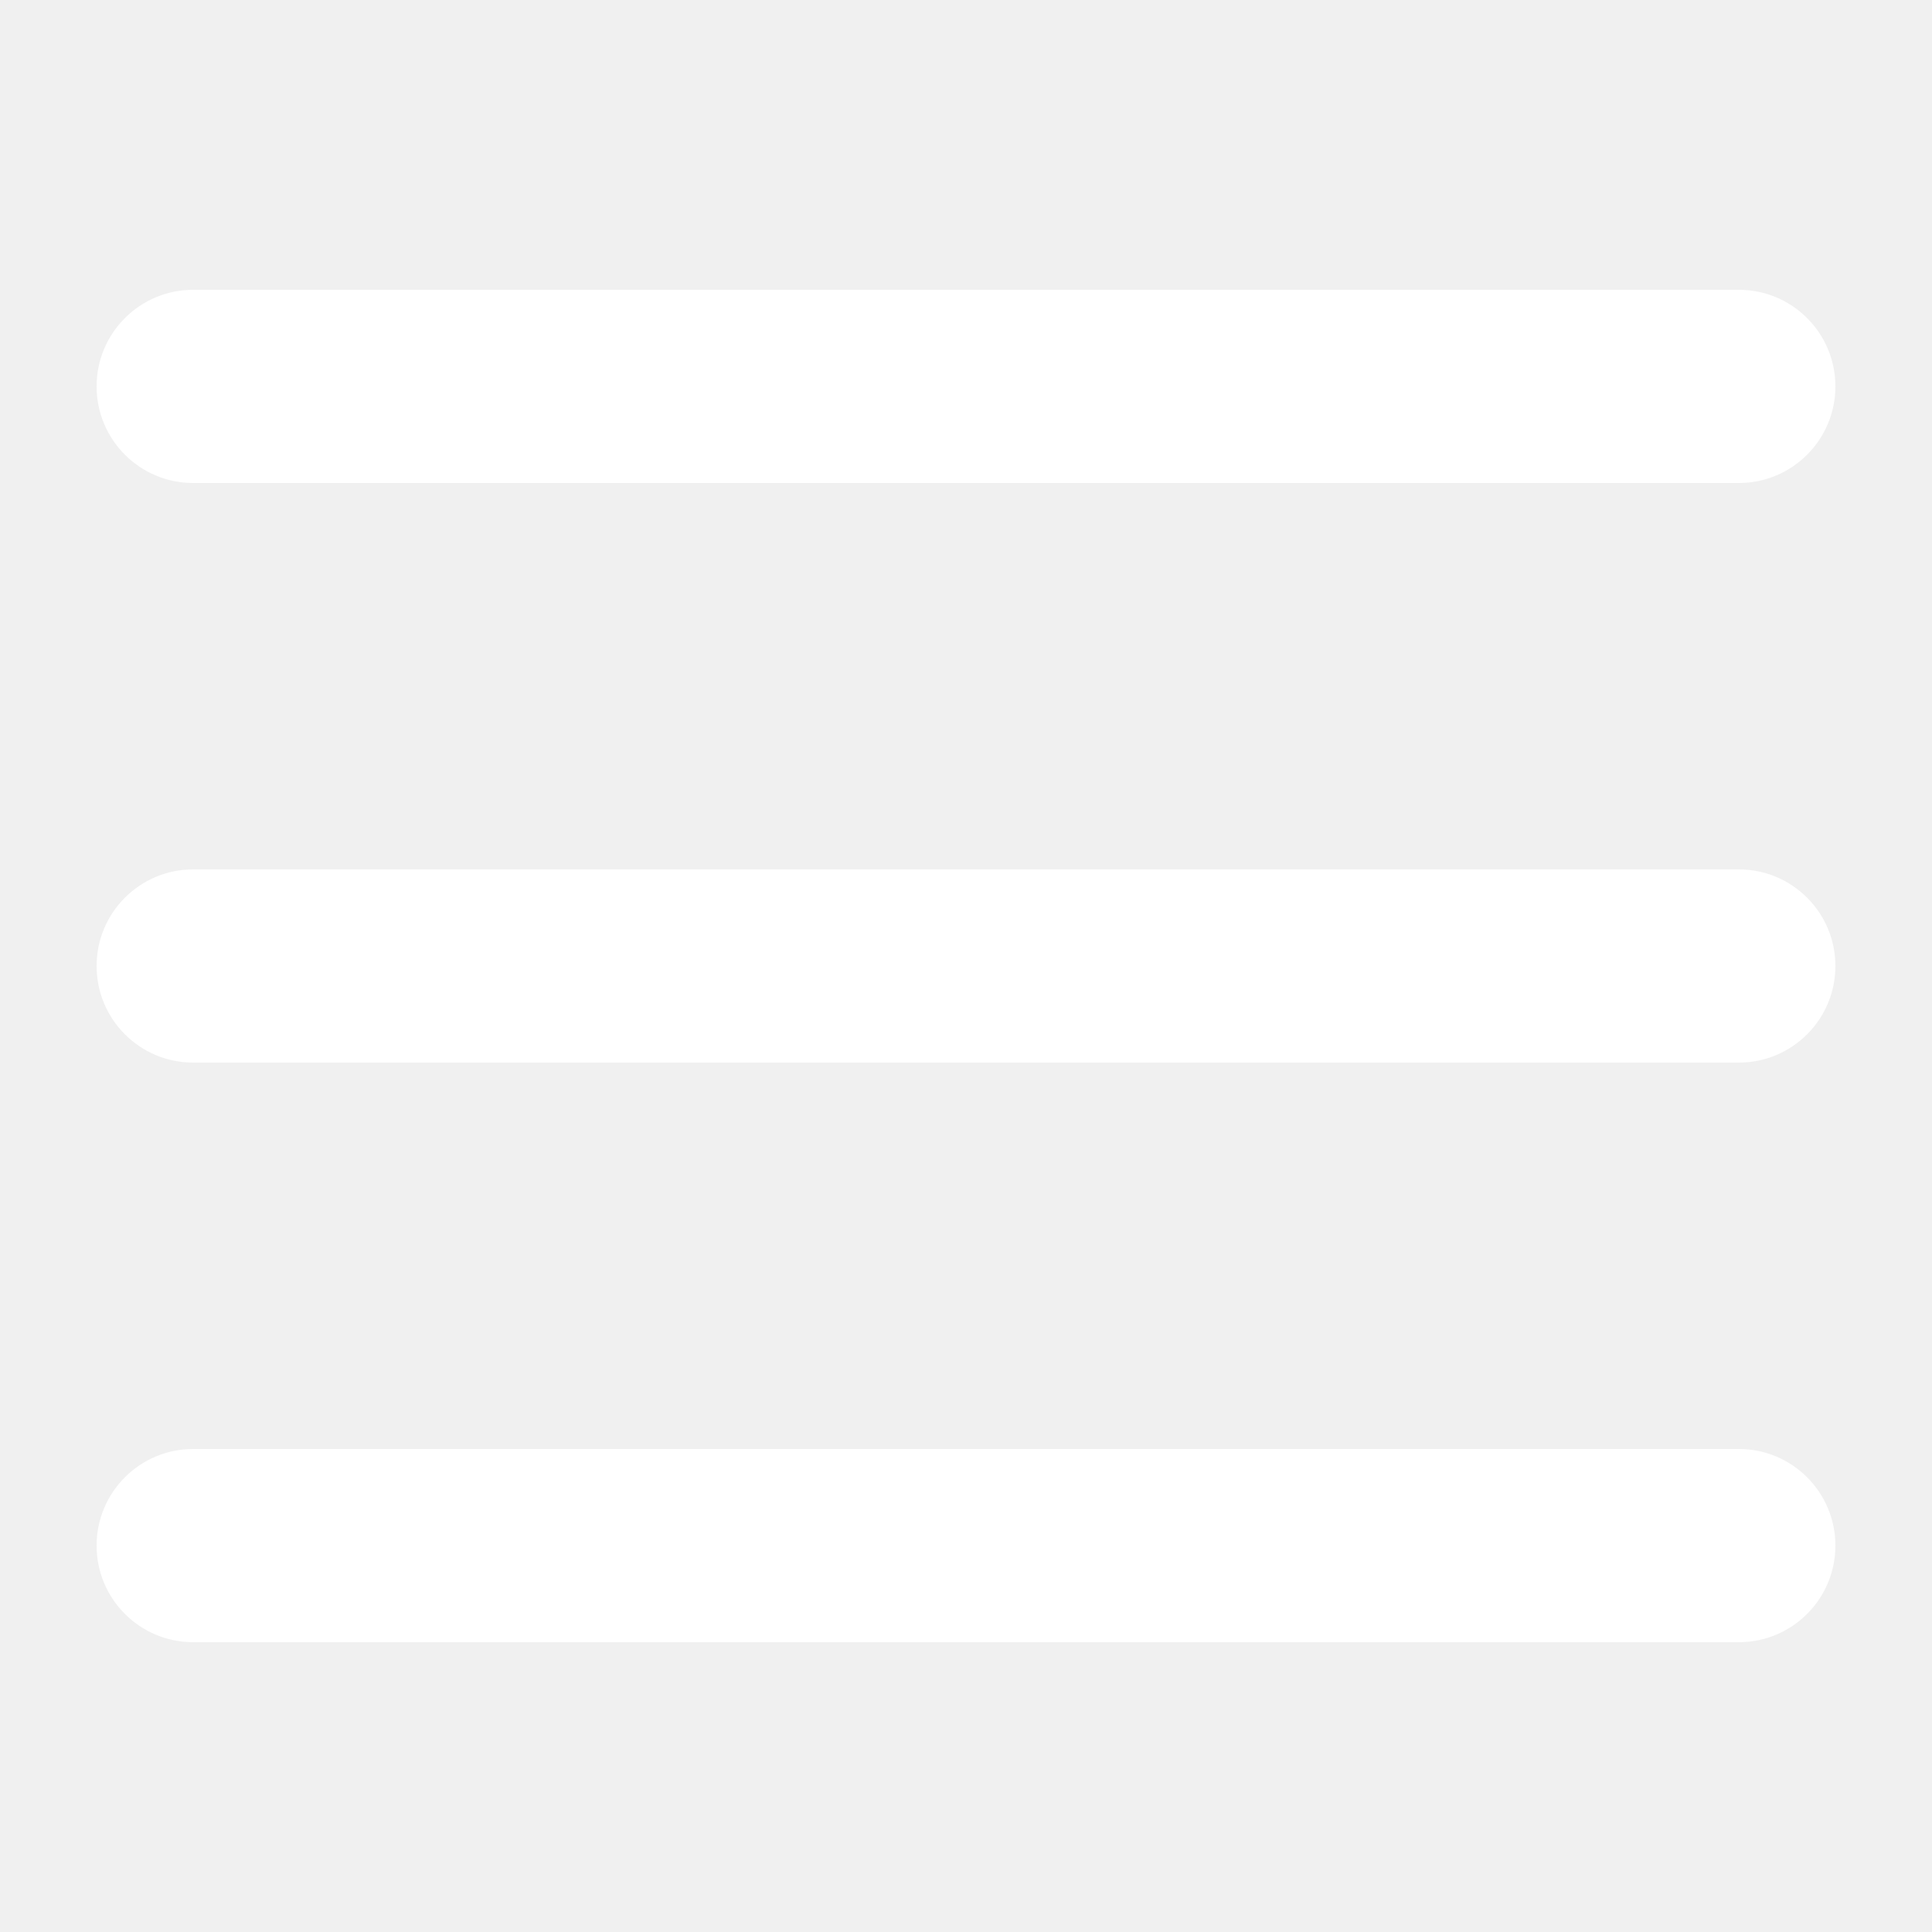
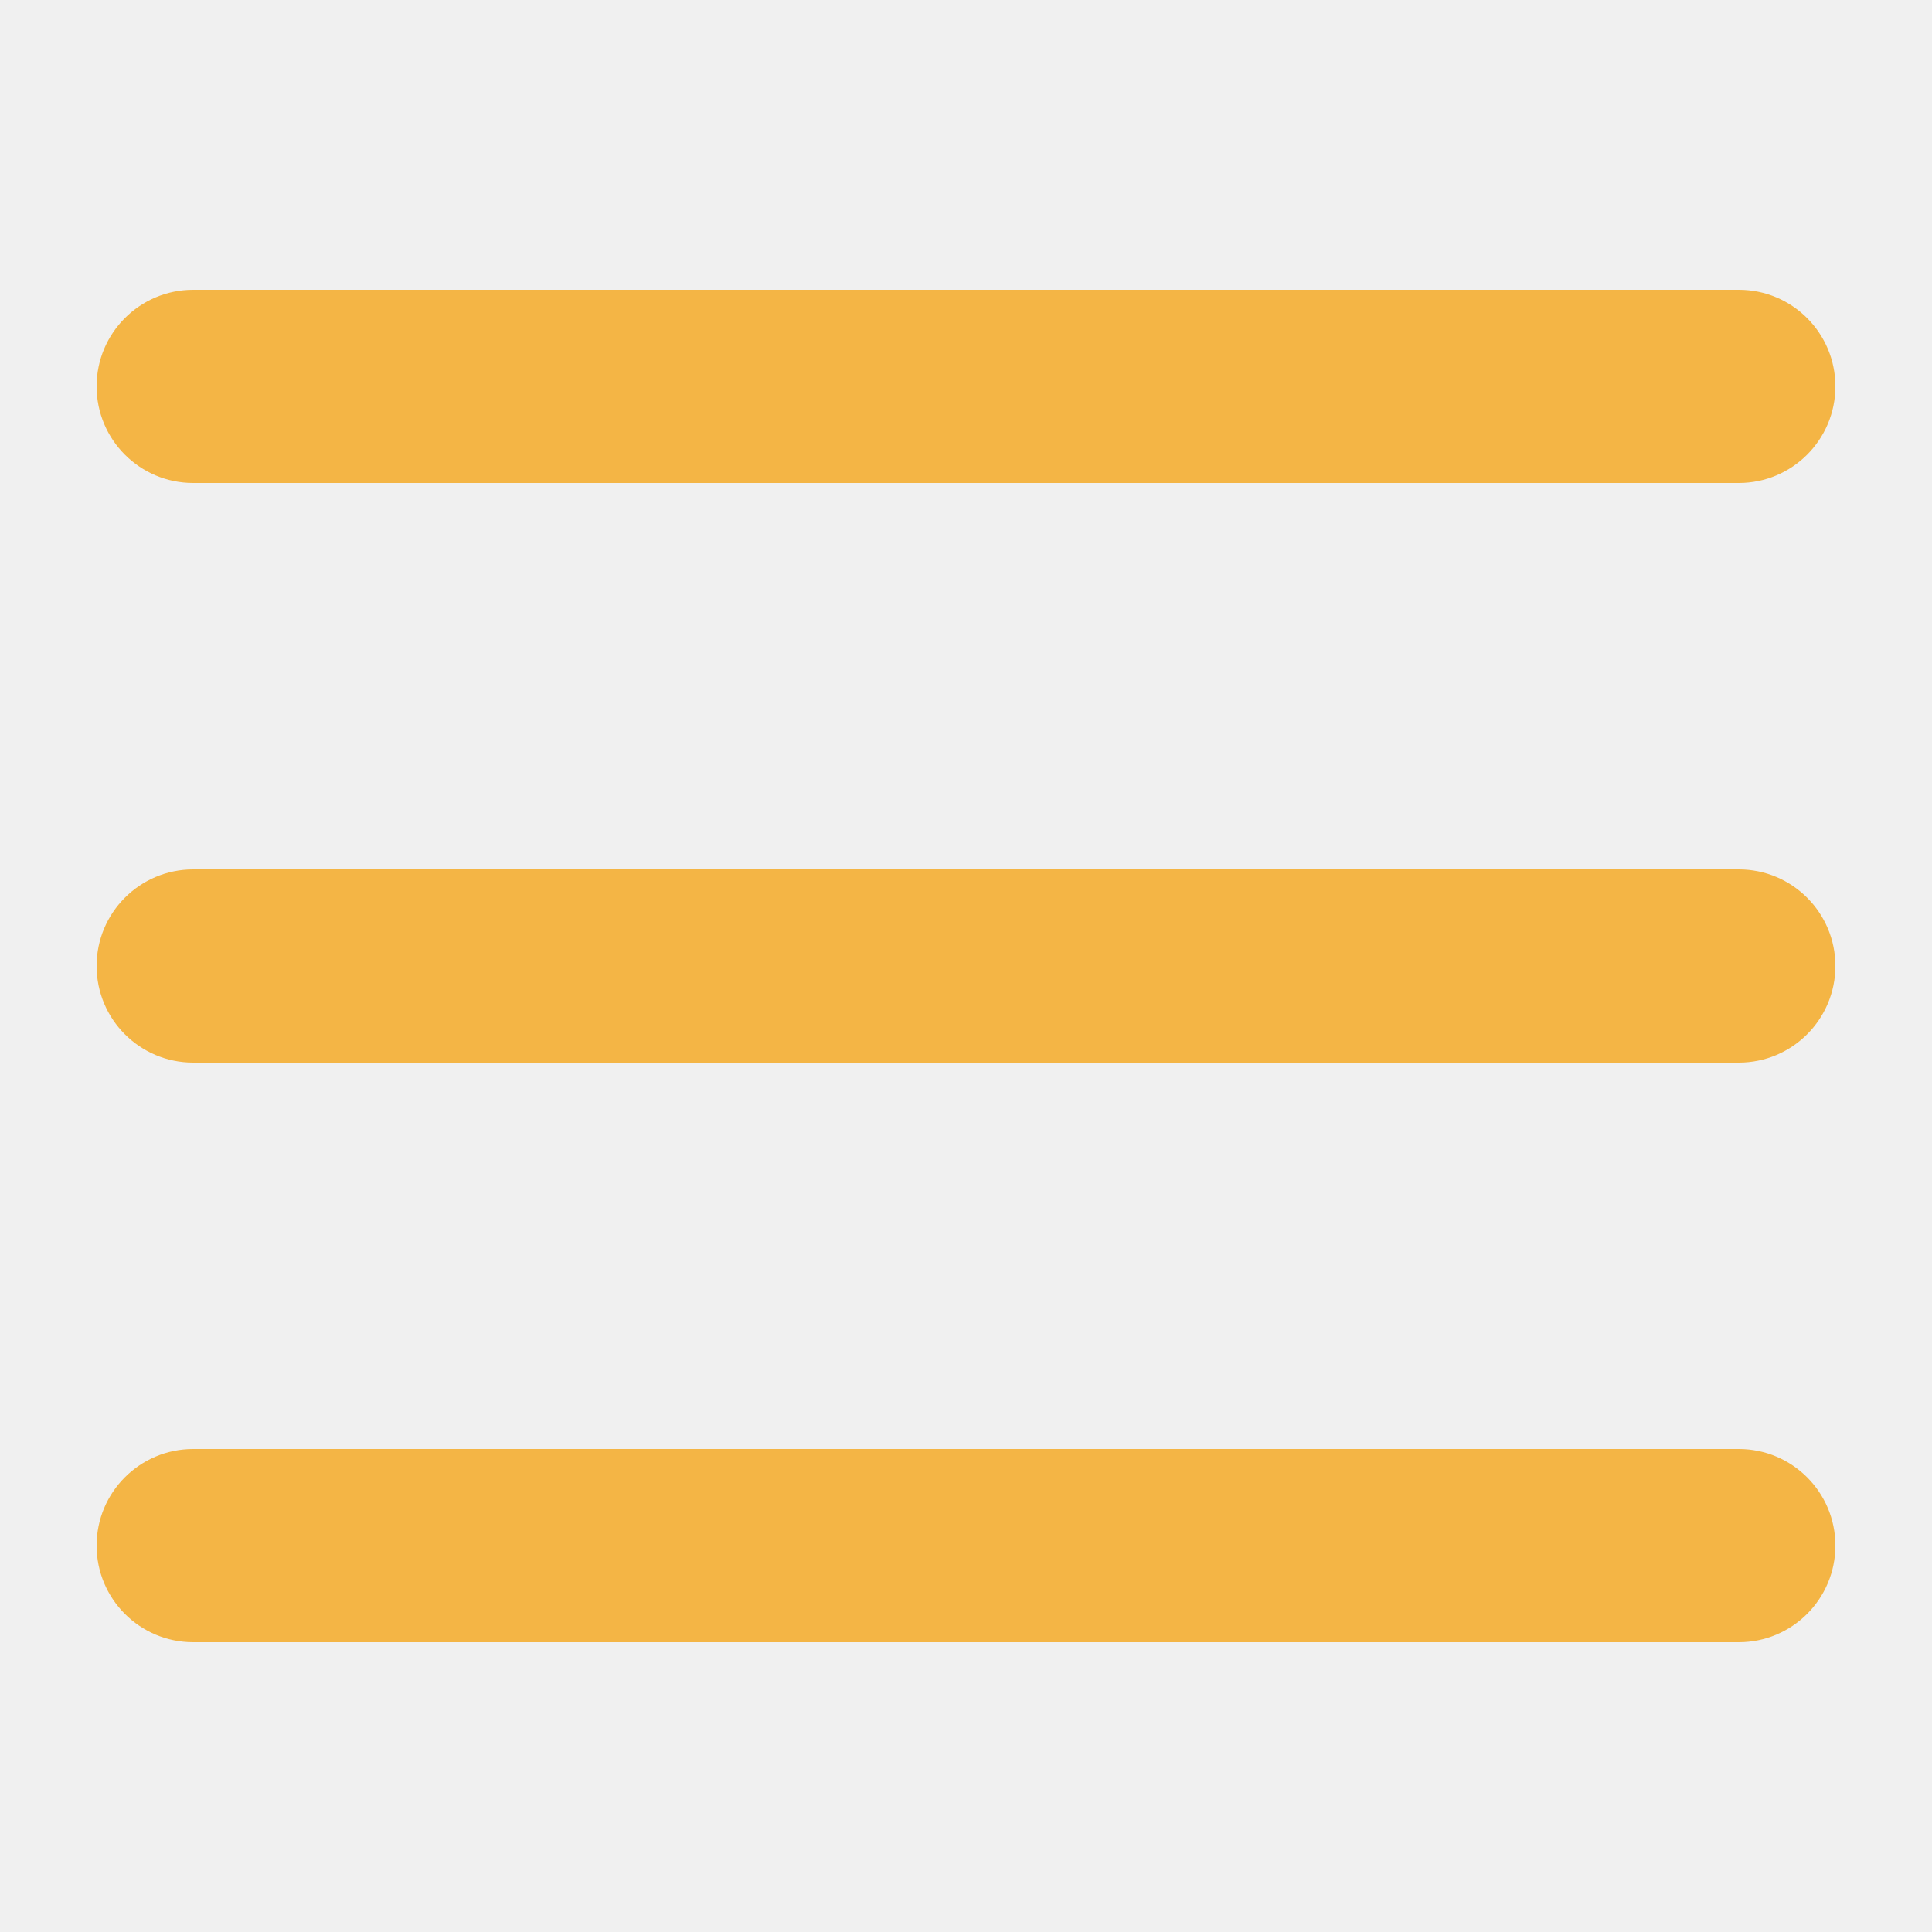
<svg xmlns="http://www.w3.org/2000/svg" width="800px" height="800px" viewBox="0 0 20 20" fill="none">
-   <path fill="#fff" fill-rule="evenodd" d="M19 4a1 1 0 01-1 1H2a1 1 0 010-2h16a1 1 0 011 1zm0 6a1 1 0 01-1 1H2a1 1 0 110-2h16a1 1 0 011 1zm-1 7a1 1 0 100-2H2a1 1 0 100 2h16z" />
+   <path fill="#F4B545" fill-rule="evenodd" d="M19 4a1 1 0 01-1 1H2a1 1 0 010-2h16a1 1 0 011 1zm0 6a1 1 0 01-1 1H2a1 1 0 110-2h16a1 1 0 011 1zm-1 7a1 1 0 100-2H2a1 1 0 100 2h16z" />
</svg>
